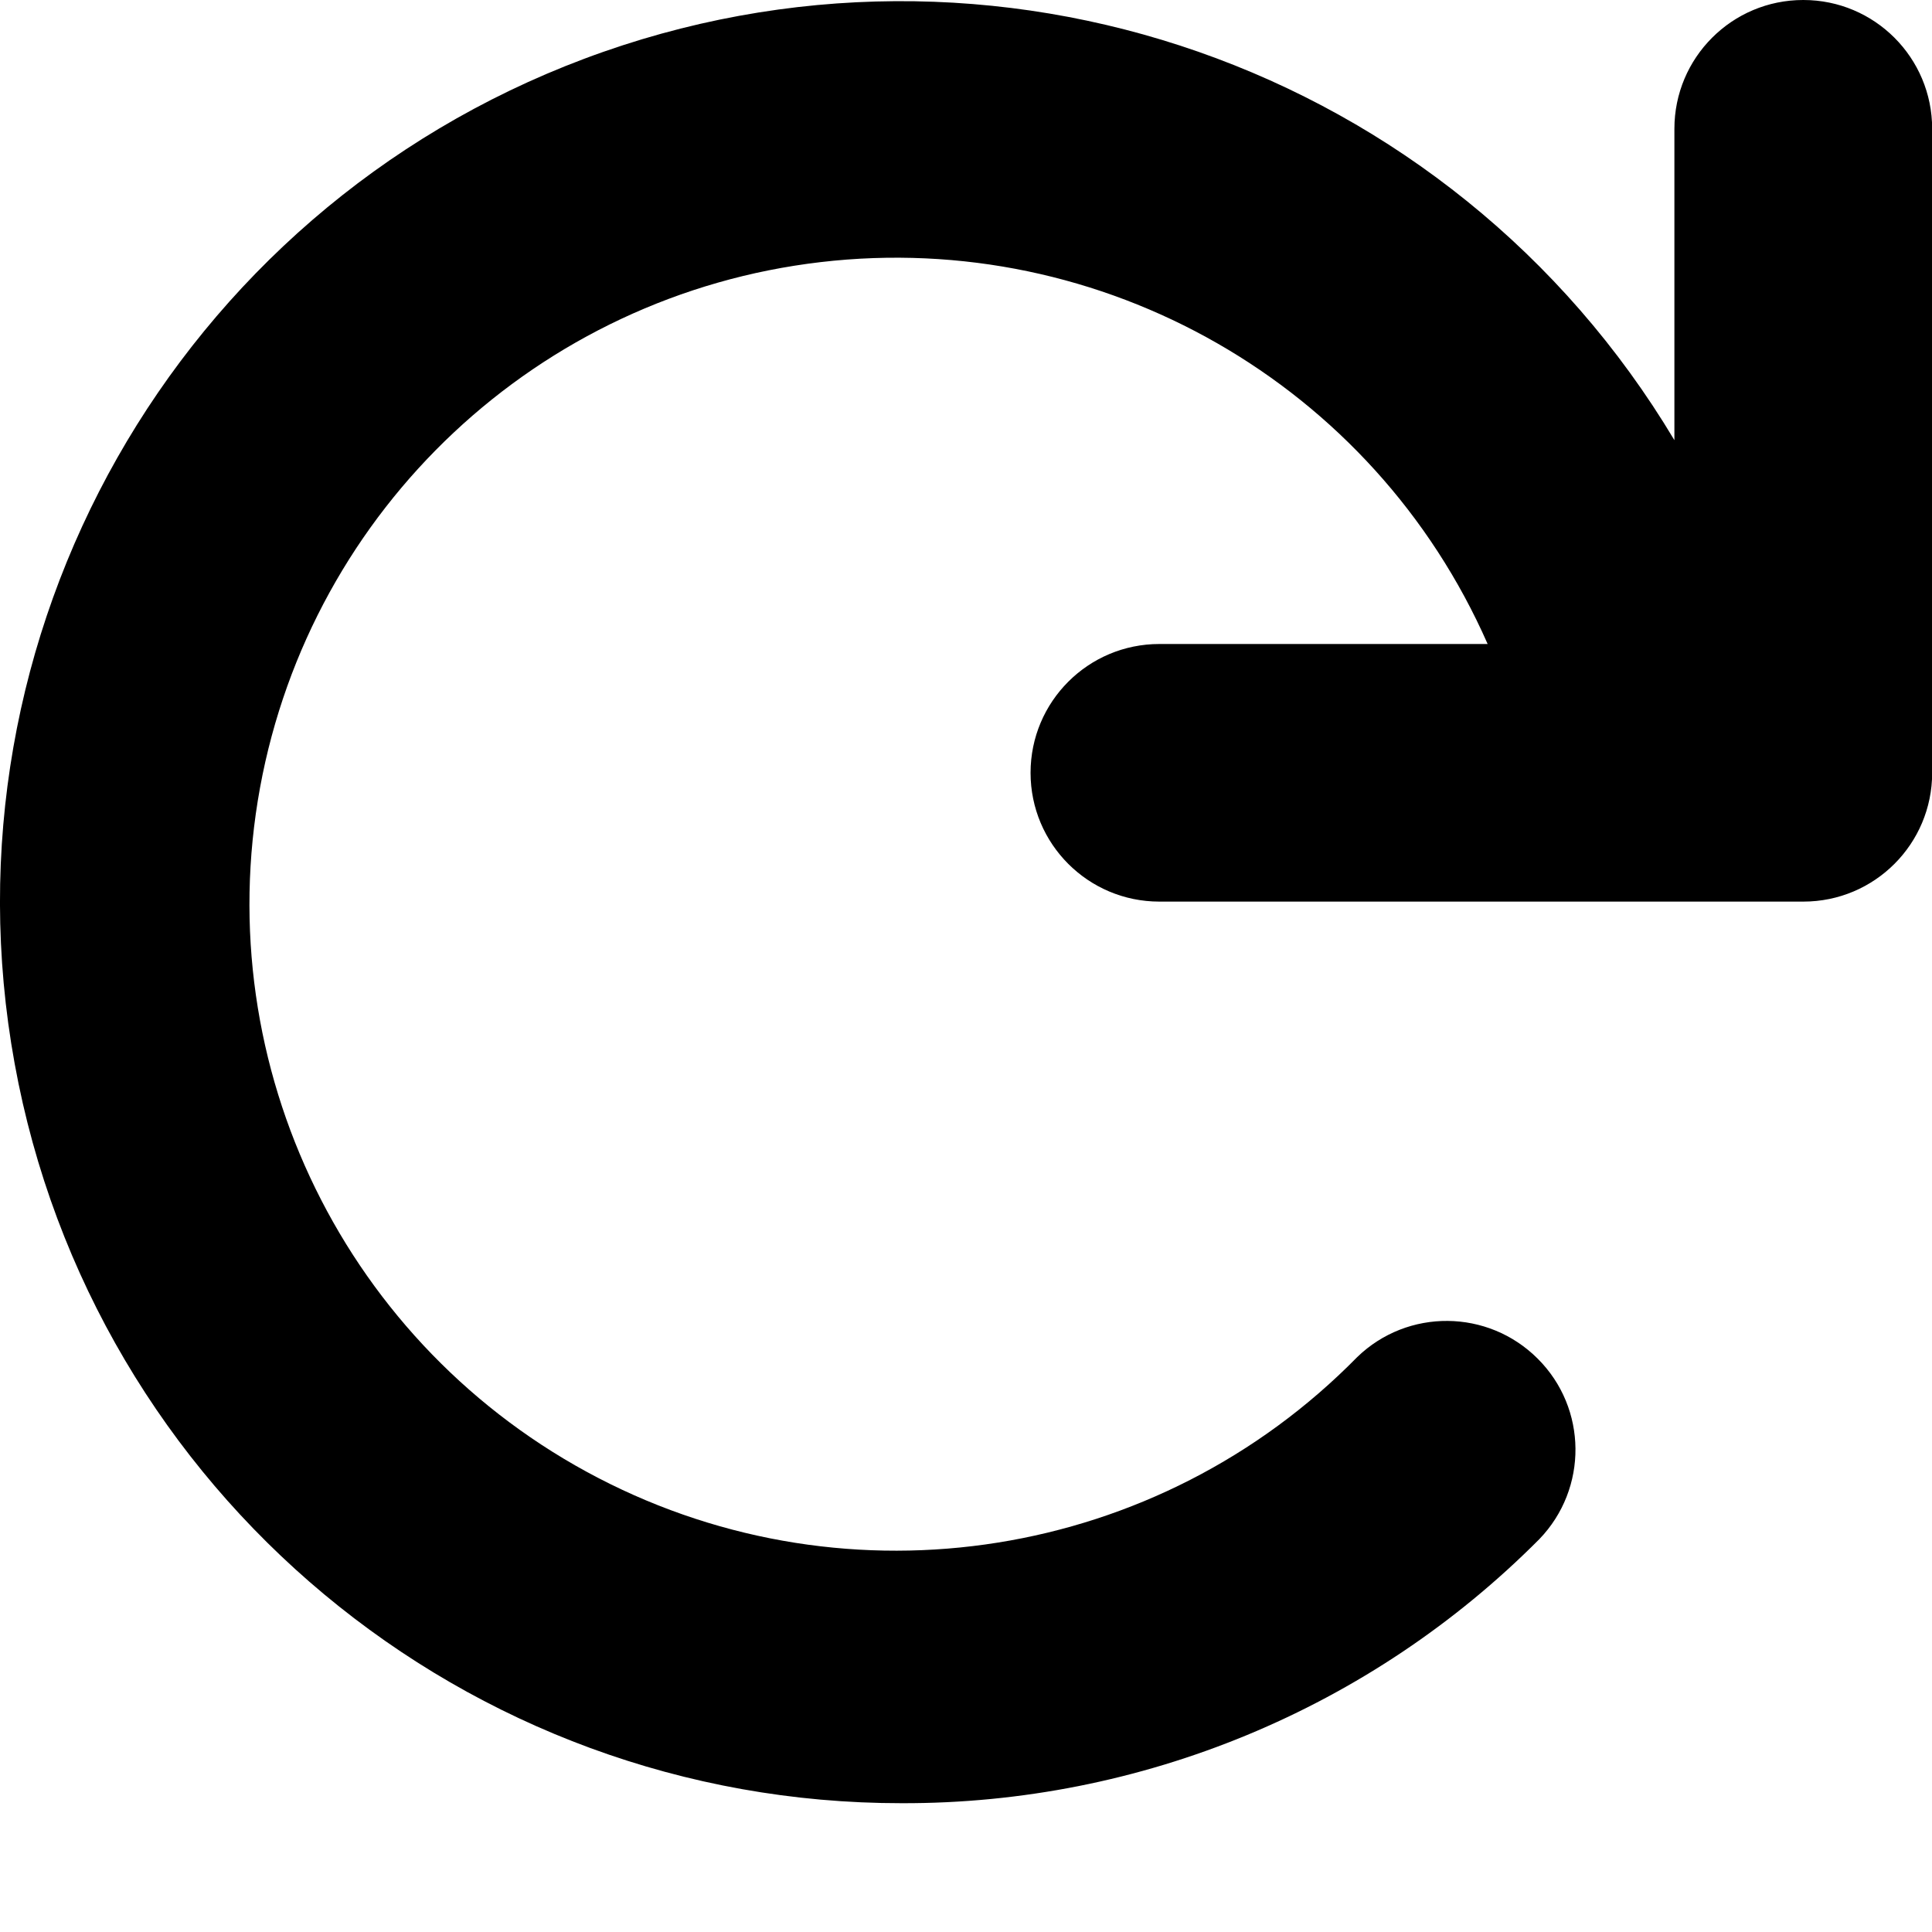
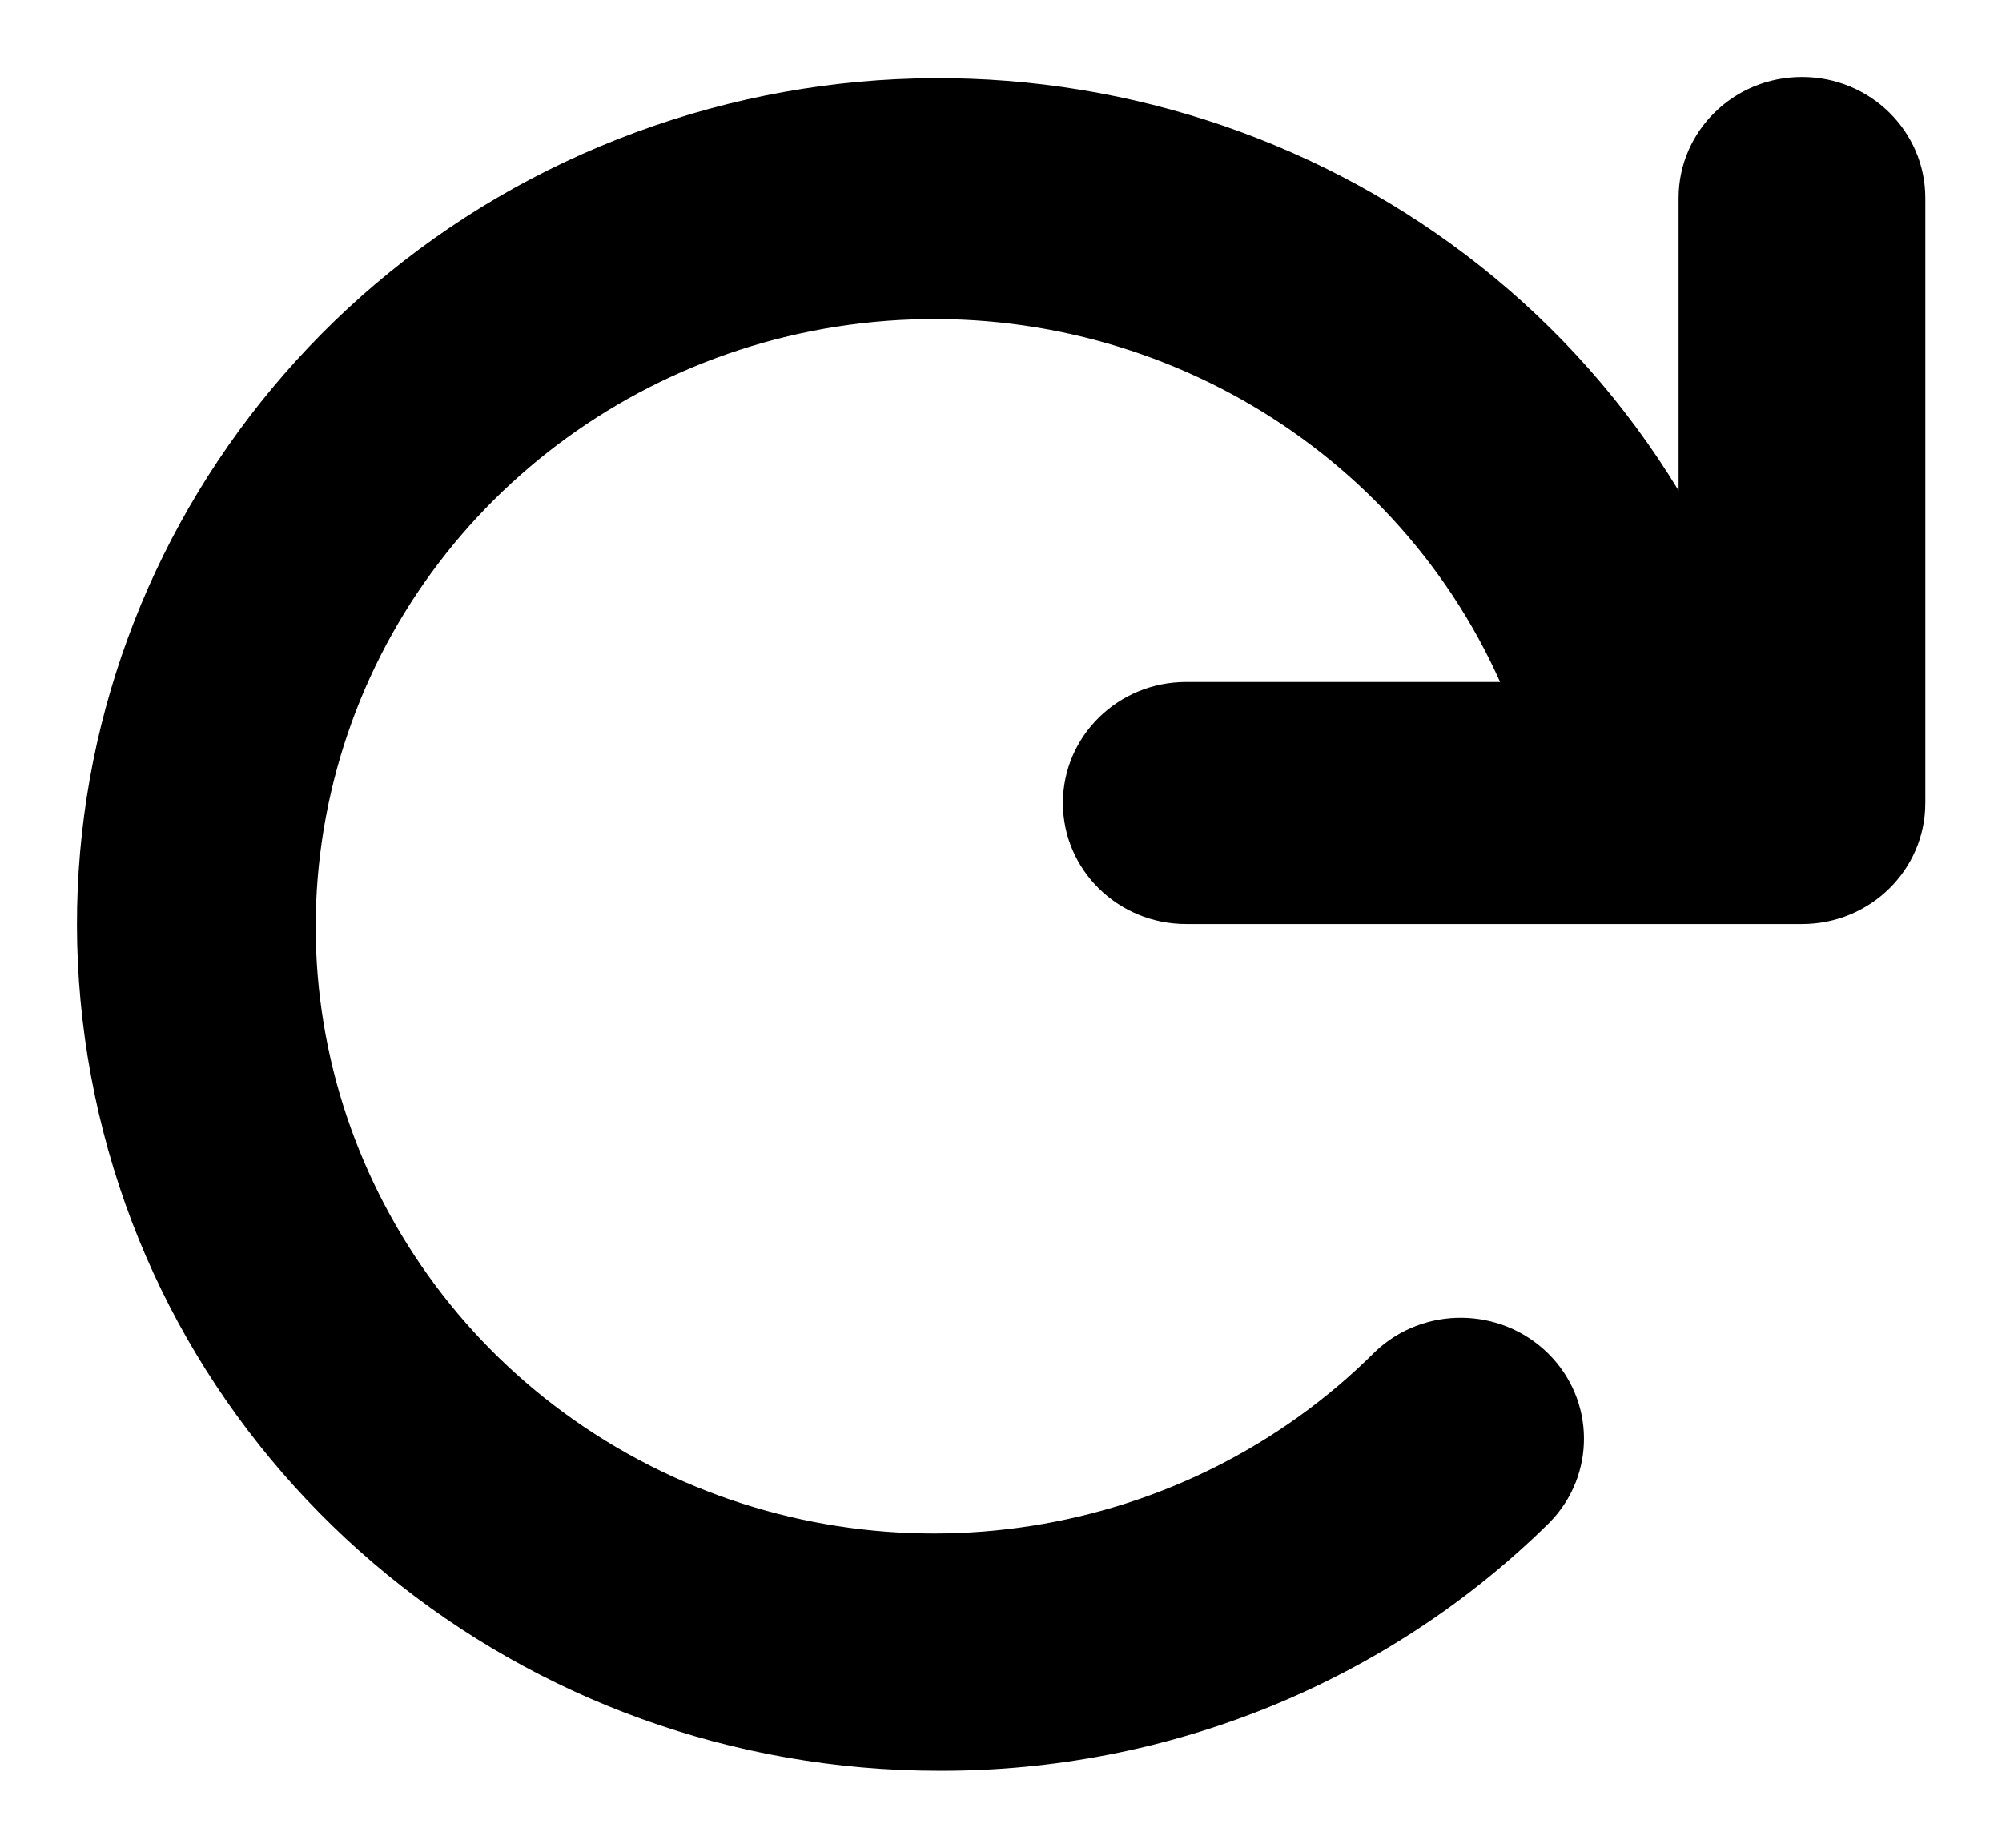
- <svg xmlns="http://www.w3.org/2000/svg" height="12" viewBox="0 0 12 12" width="12">
-   <path d="m11.2 0c-.442 0-.8.358-.8.8v1.934c-1.388-2.323-4.238-3.32-6.771-2.369-2.533.951-4.023 3.579-3.538 6.241.484 2.662 2.804 4.596 5.51 4.594 1.486.004 2.912-.586 3.96-1.64.303-.314.299-.813-.01-1.121-.309-.309-.808-.313-1.121-.01-1.236 1.259-3.148 1.564-4.714.751s-2.418-2.552-2.101-4.287c.318-1.735 1.73-3.06 3.482-3.265 1.752-.205 3.433.757 4.143 2.372h-2.039c-.442 0-.8.358-.8.8s.358.8.8.8h4c.442 0 .8-.358.8-.8v-4c0-.442-.358-.8-.8-.8z" />
+ <svg xmlns="http://www.w3.org/2000/svg" height="12" viewBox="0 0 13 12" width="13">
+   <path d="m11.7.5c-.442 0-.8.352-.8.786v1.9c-1.387-2.281-4.238-3.261-6.771-2.327-2.533.934-4.023 3.515-3.538 6.129.484 2.615 2.804 4.514 5.51 4.512 1.486.004 2.912-.576 3.96-1.611.303-.308.299-.798-.01-1.101-.309-.303-.808-.307-1.121-.01-1.236 1.236-3.148 1.536-4.714.738-1.566-.798-2.418-2.506-2.1-4.21.318-1.704 1.73-3.005 3.482-3.207 1.752-.202 3.433.744 4.143 2.33h-2.039c-.442 0-.8.352-.8.786s.358.786.8.786h4c.442 0 .8-.352.8-.786v-3.929c0-.434-.358-.786-.8-.786z" />
</svg>
